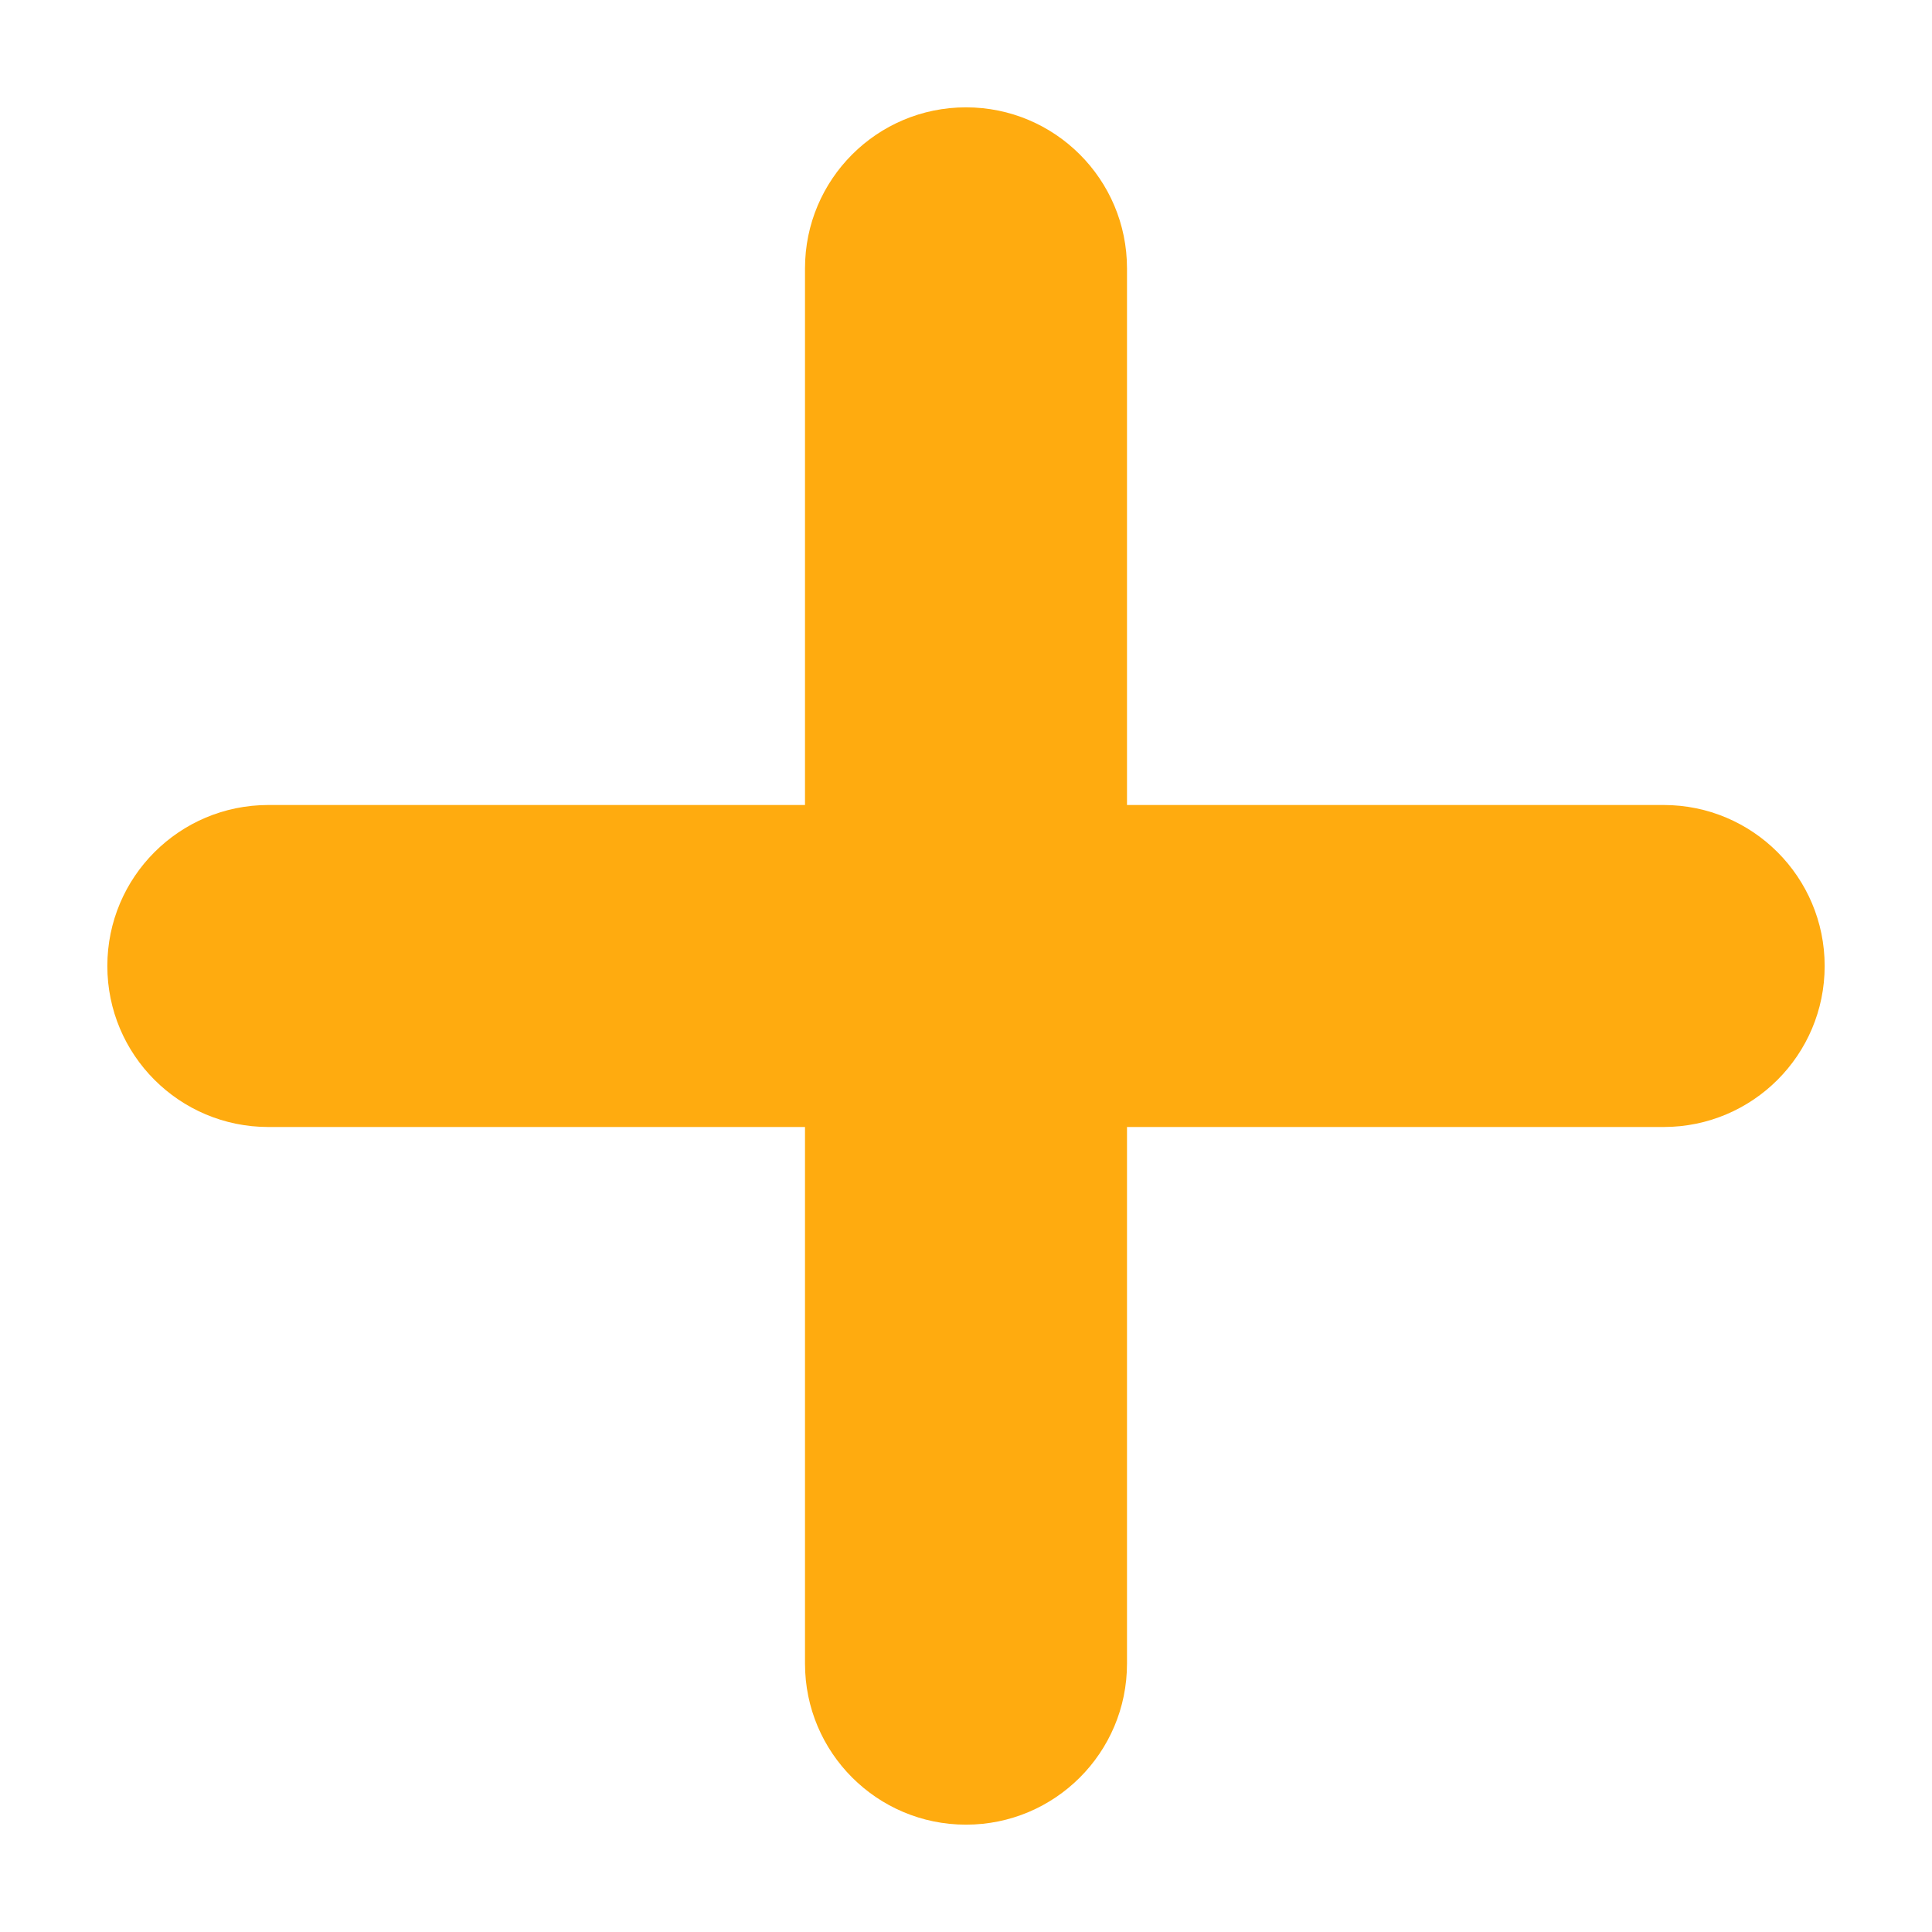
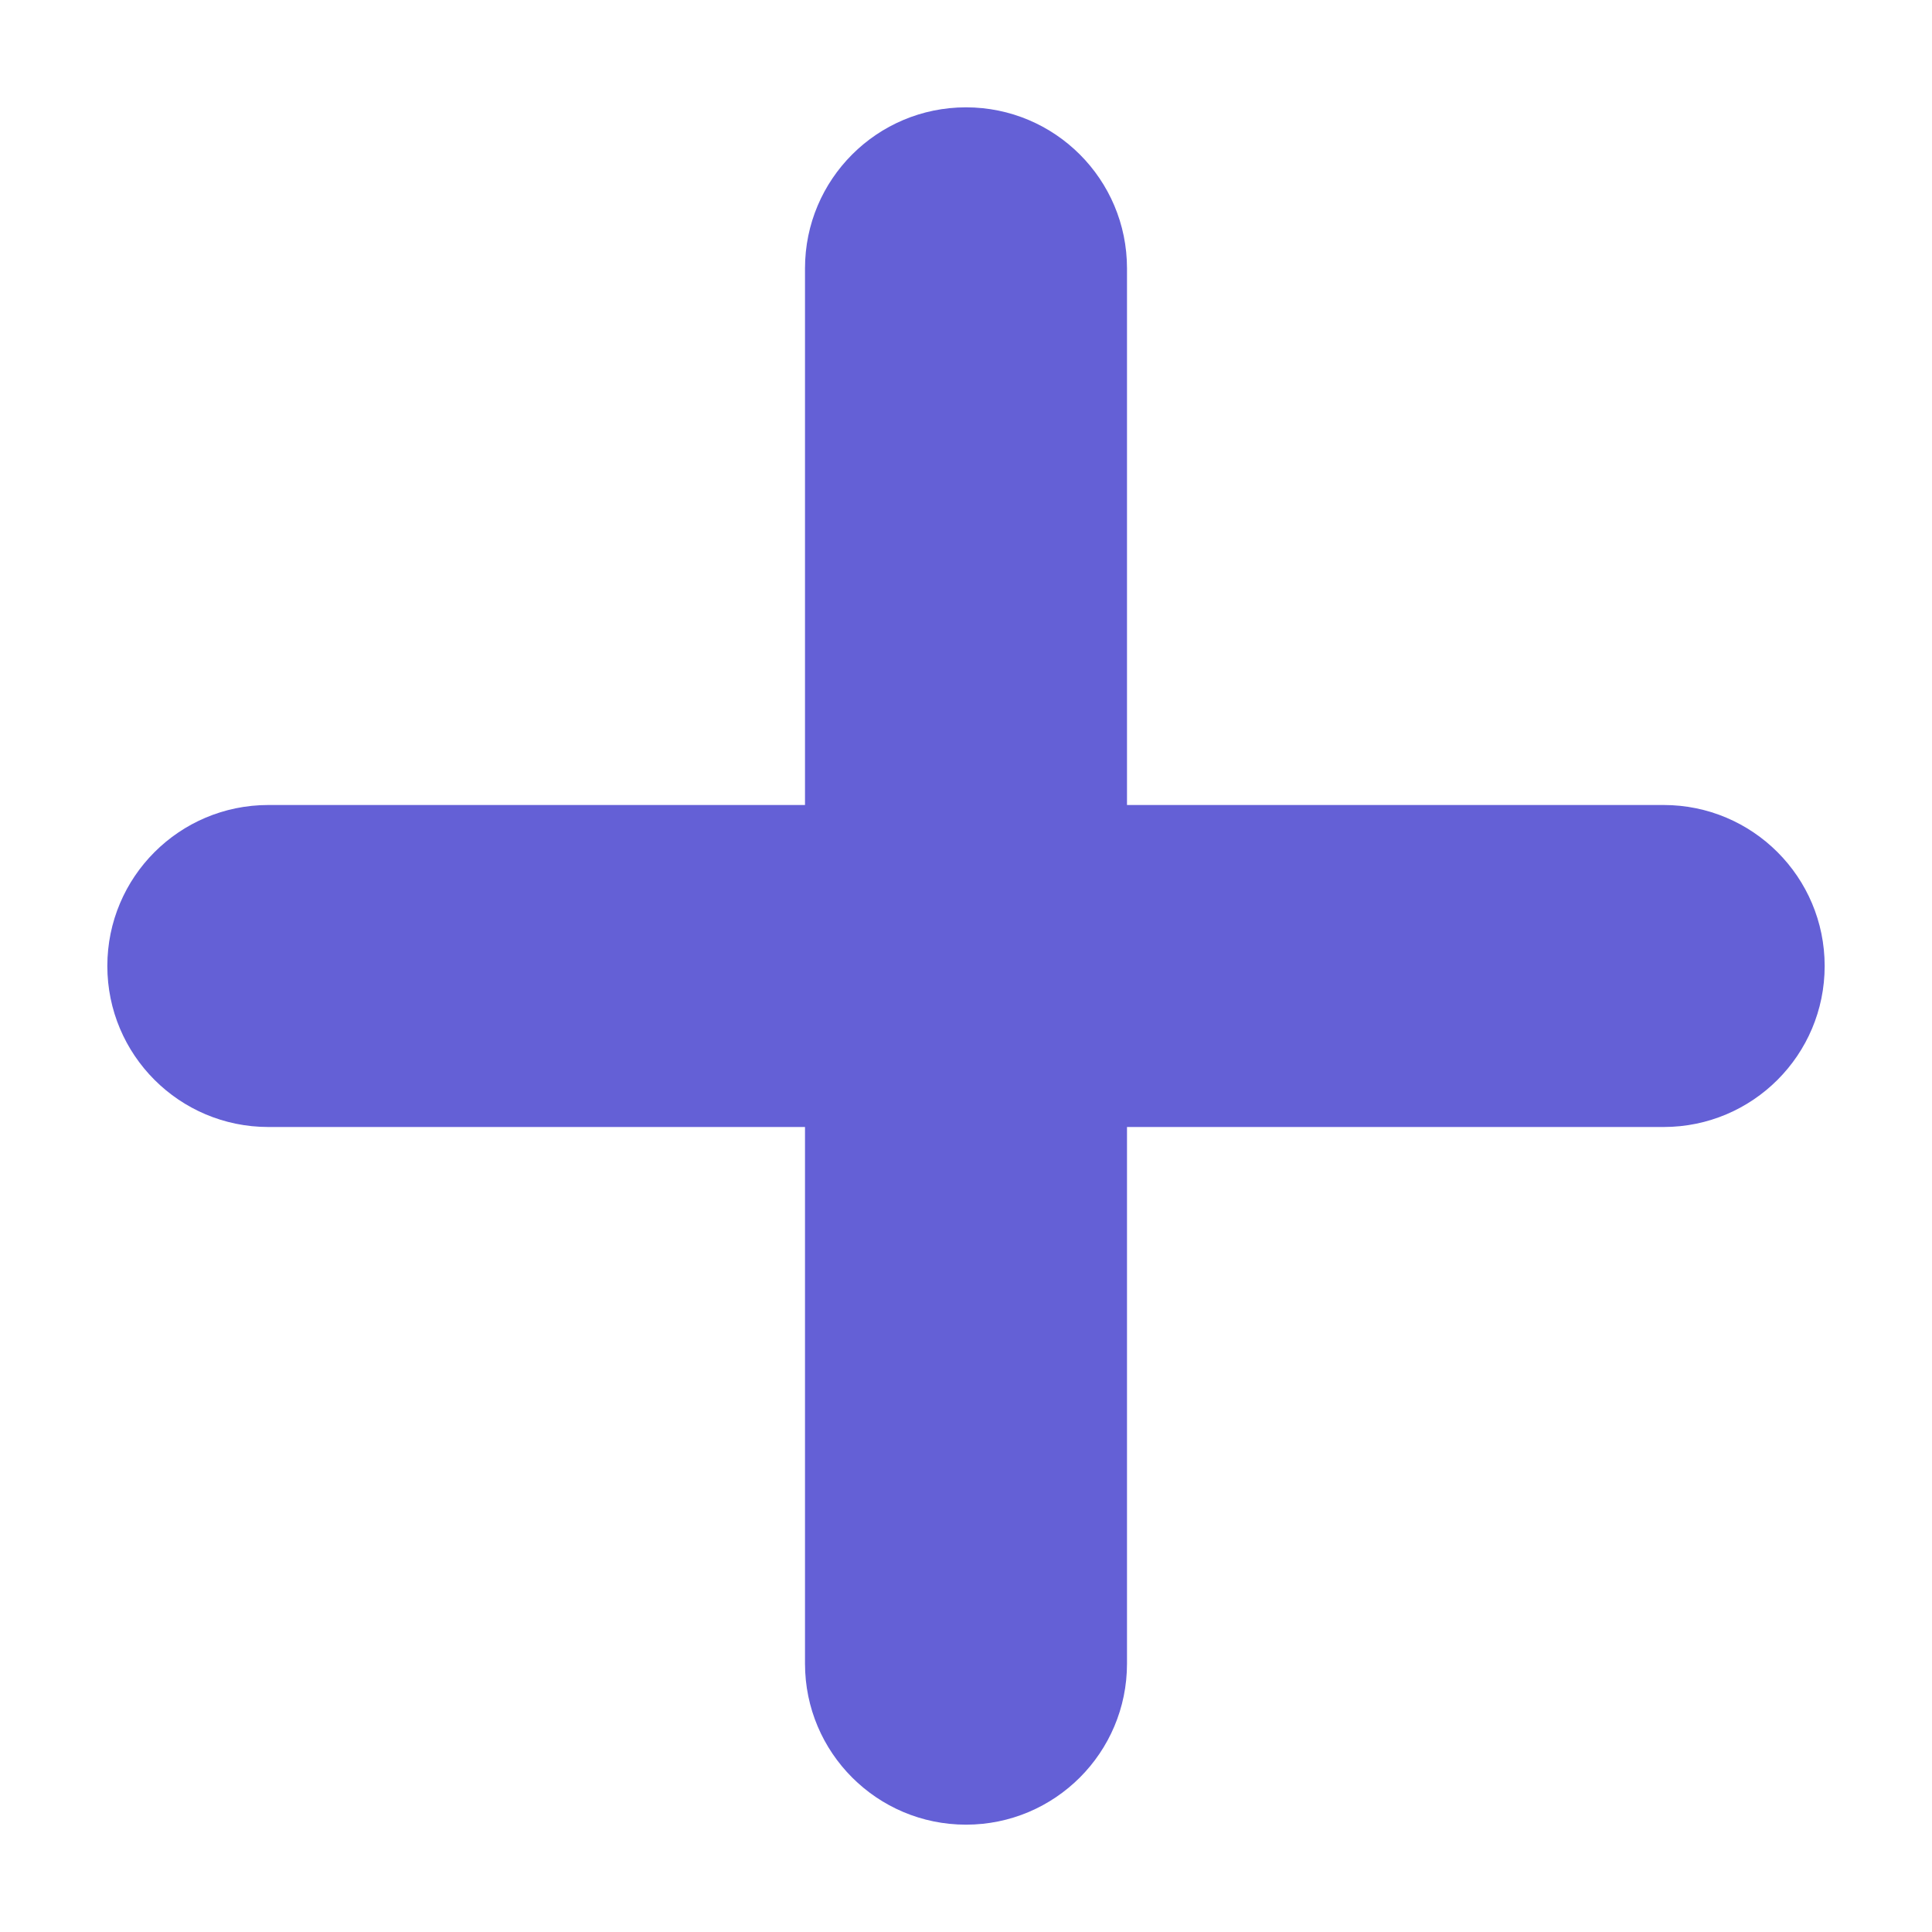
<svg xmlns="http://www.w3.org/2000/svg" viewBox="0 0 36 36">
-   <path fill="#ffab0f" d="M31 15H21V5c0-1.657-1.343-3-3-3s-3 1.343-3 3v10H5c-1.657 0-3 1.343-3 3s1.343 3 3 3h10v10c0 1.657 1.343 3 3 3s3-1.343 3-3V21h10c1.657 0 3-1.343 3-3s-1.343-3-3-3z" />
+   <path fill="#6460d6" d="M31 15H21V5c0-1.657-1.343-3-3-3s-3 1.343-3 3v10H5c-1.657 0-3 1.343-3 3s1.343 3 3 3h10v10c0 1.657 1.343 3 3 3s3-1.343 3-3V21h10c1.657 0 3-1.343 3-3s-1.343-3-3-3z" />
</svg>
